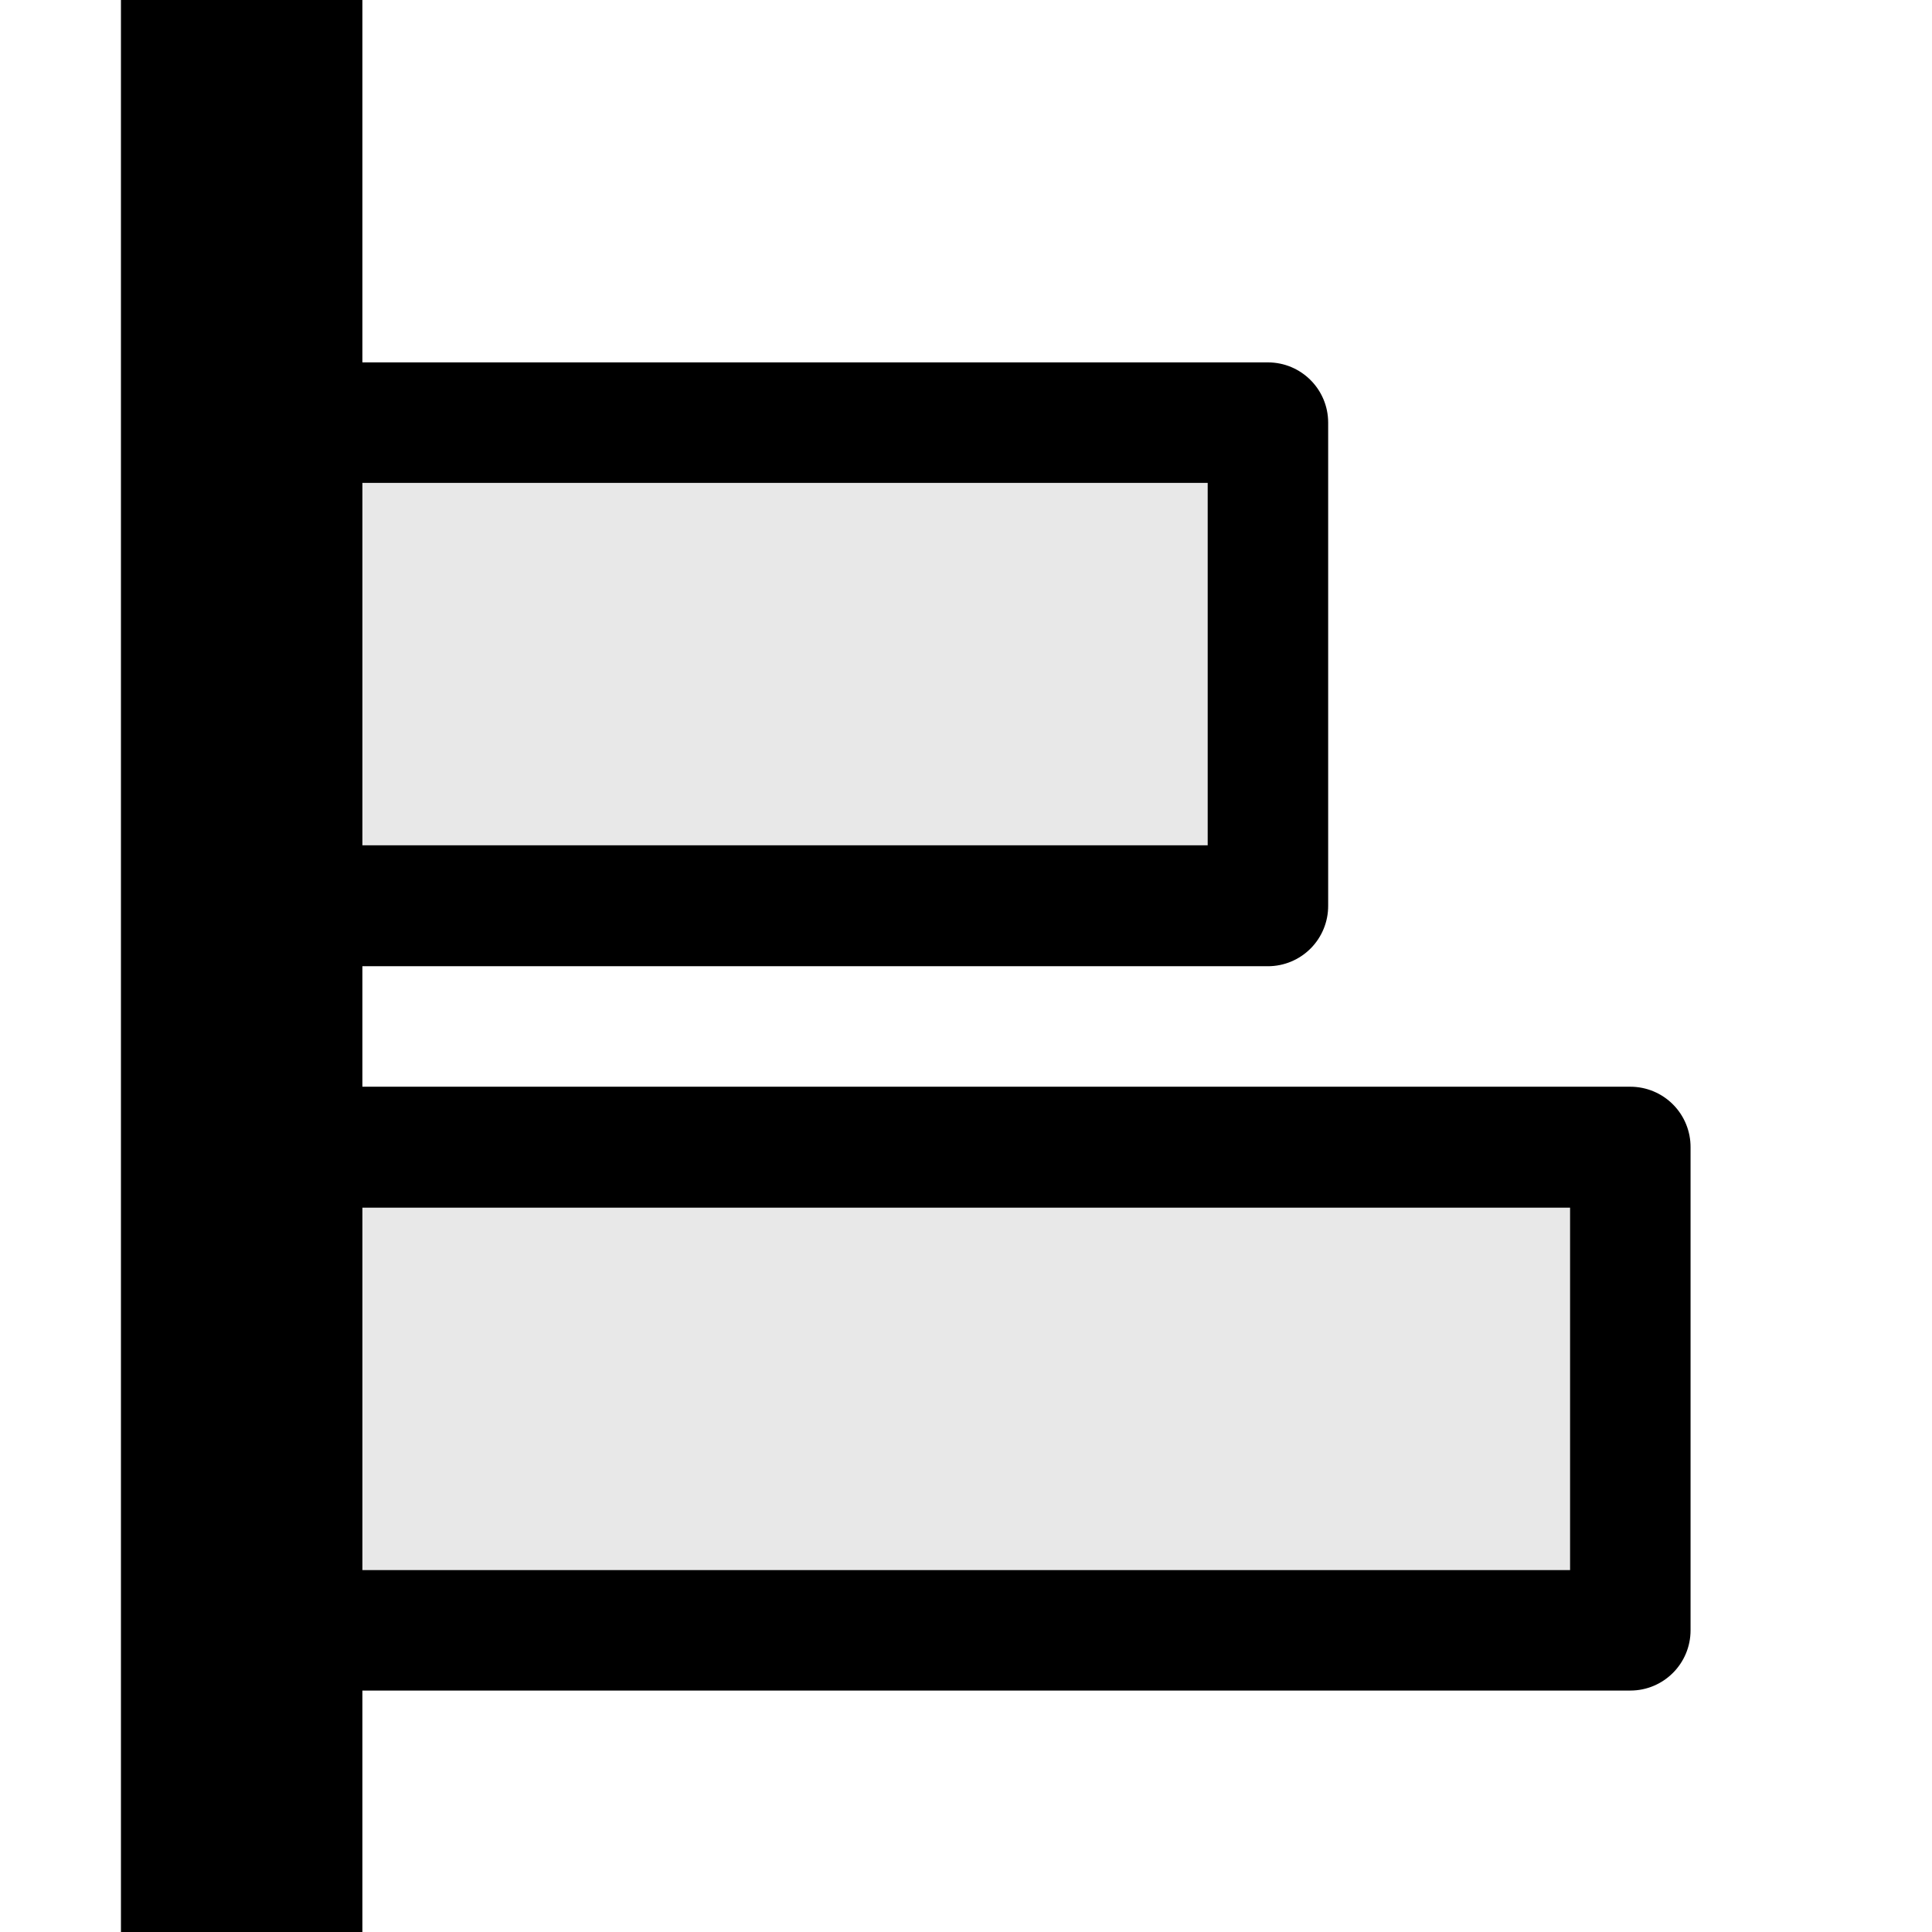
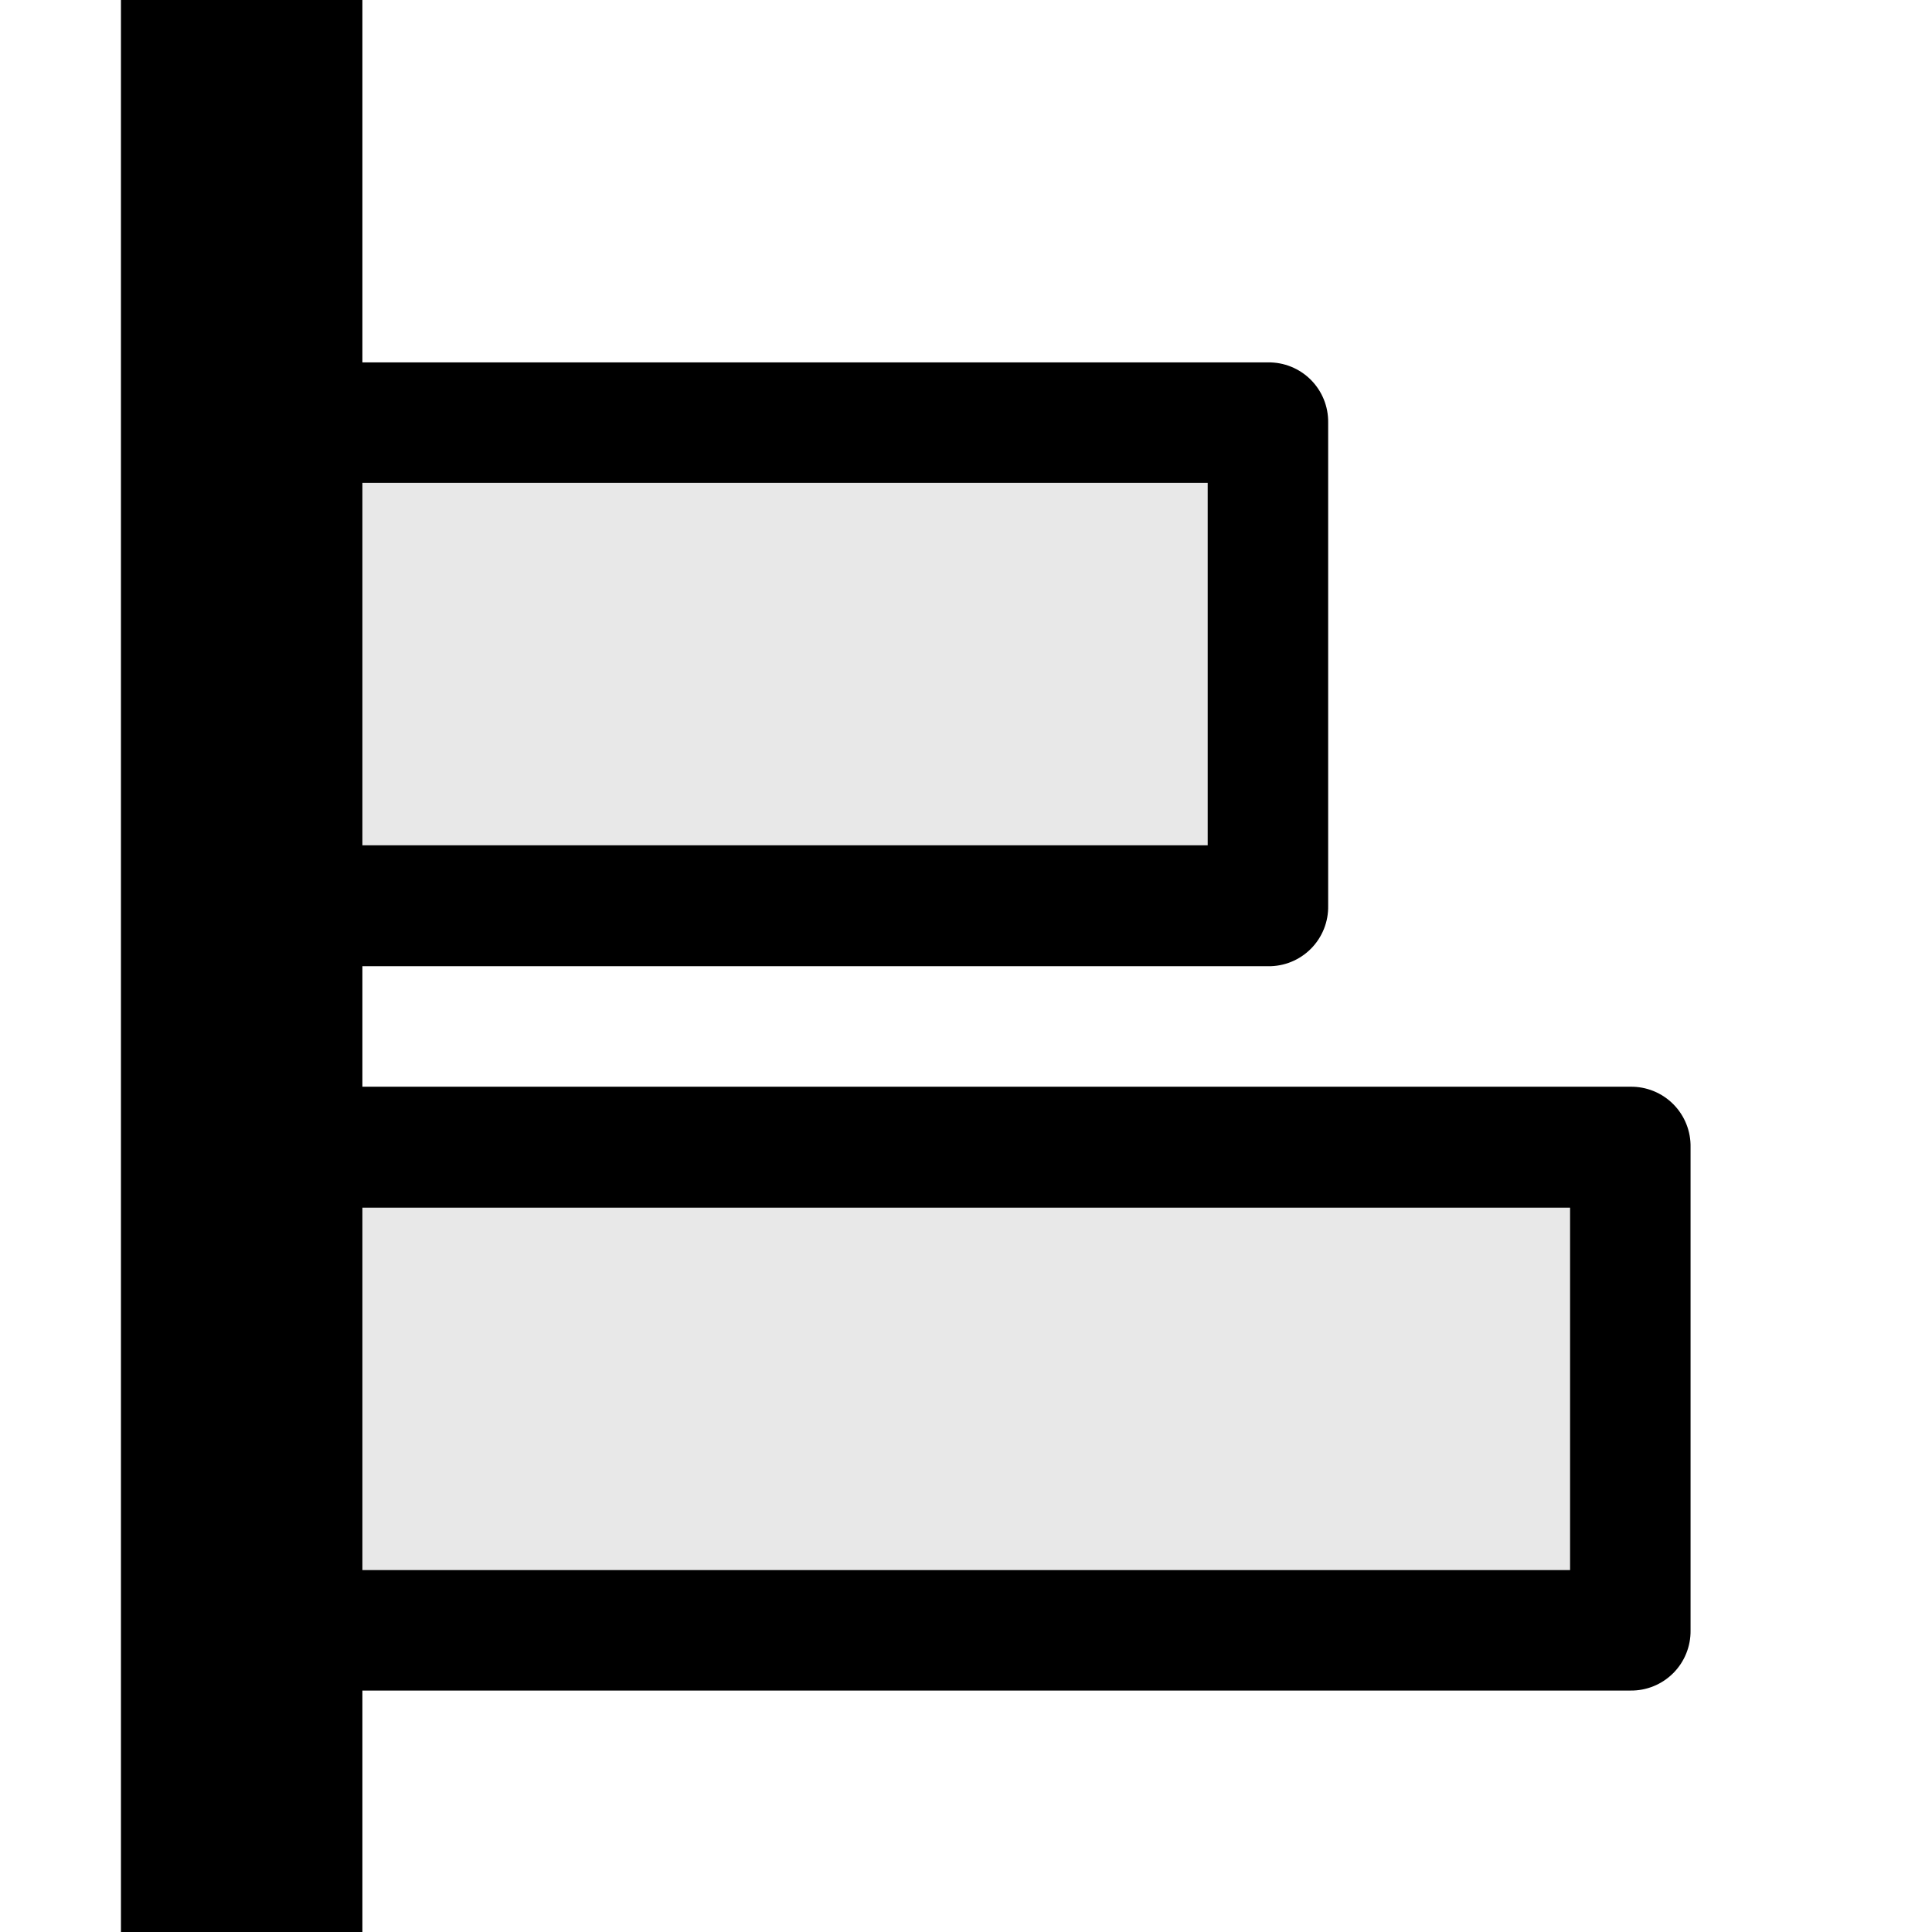
<svg xmlns="http://www.w3.org/2000/svg" width="16" height="16" viewBox="0 0 4.233 4.233">
-   <path d="M.265 0v4.233h.529v-.529h2.778a.132.132 0 0 0 .132-.132V2.514a.132.132 0 0 0-.132-.133H.794v-.264h1.984a.132.132 0 0 0 .132-.133V.926a.132.132 0 0 0-.132-.132H.794V0h-.53zm.529 1.058h1.852v.794H.794v-.794zm0 1.588H3.44v.794H.794v-.794z" fill="currentColor" />
-   <path d="M.53 1.058v.794h2.116v-.794zm0 1.588v.794h2.91v-.794z" fill="currentColor" fill-opacity=".931" opacity=".1" />
+   <path fill="currentColor" d="M.265 0v4.233h.529v-.529h2.778a.13.13 0 0 0 .132-.132V2.514a.13.13 0 0 0-.132-.133H.794v-.264h1.984a.13.13 0 0 0 .132-.133V.926a.13.13 0 0 0-.132-.132H.794V0h-.53zm.529 1.058h1.852v.794H.794zm0 1.588H3.44v.794H.794z" />
+   <path fill="currentColor" fill-opacity=".931" d="M.53 1.058v.794h2.116v-.794zm0 1.588v.794h2.91v-.794z" opacity=".1" />
</svg>
